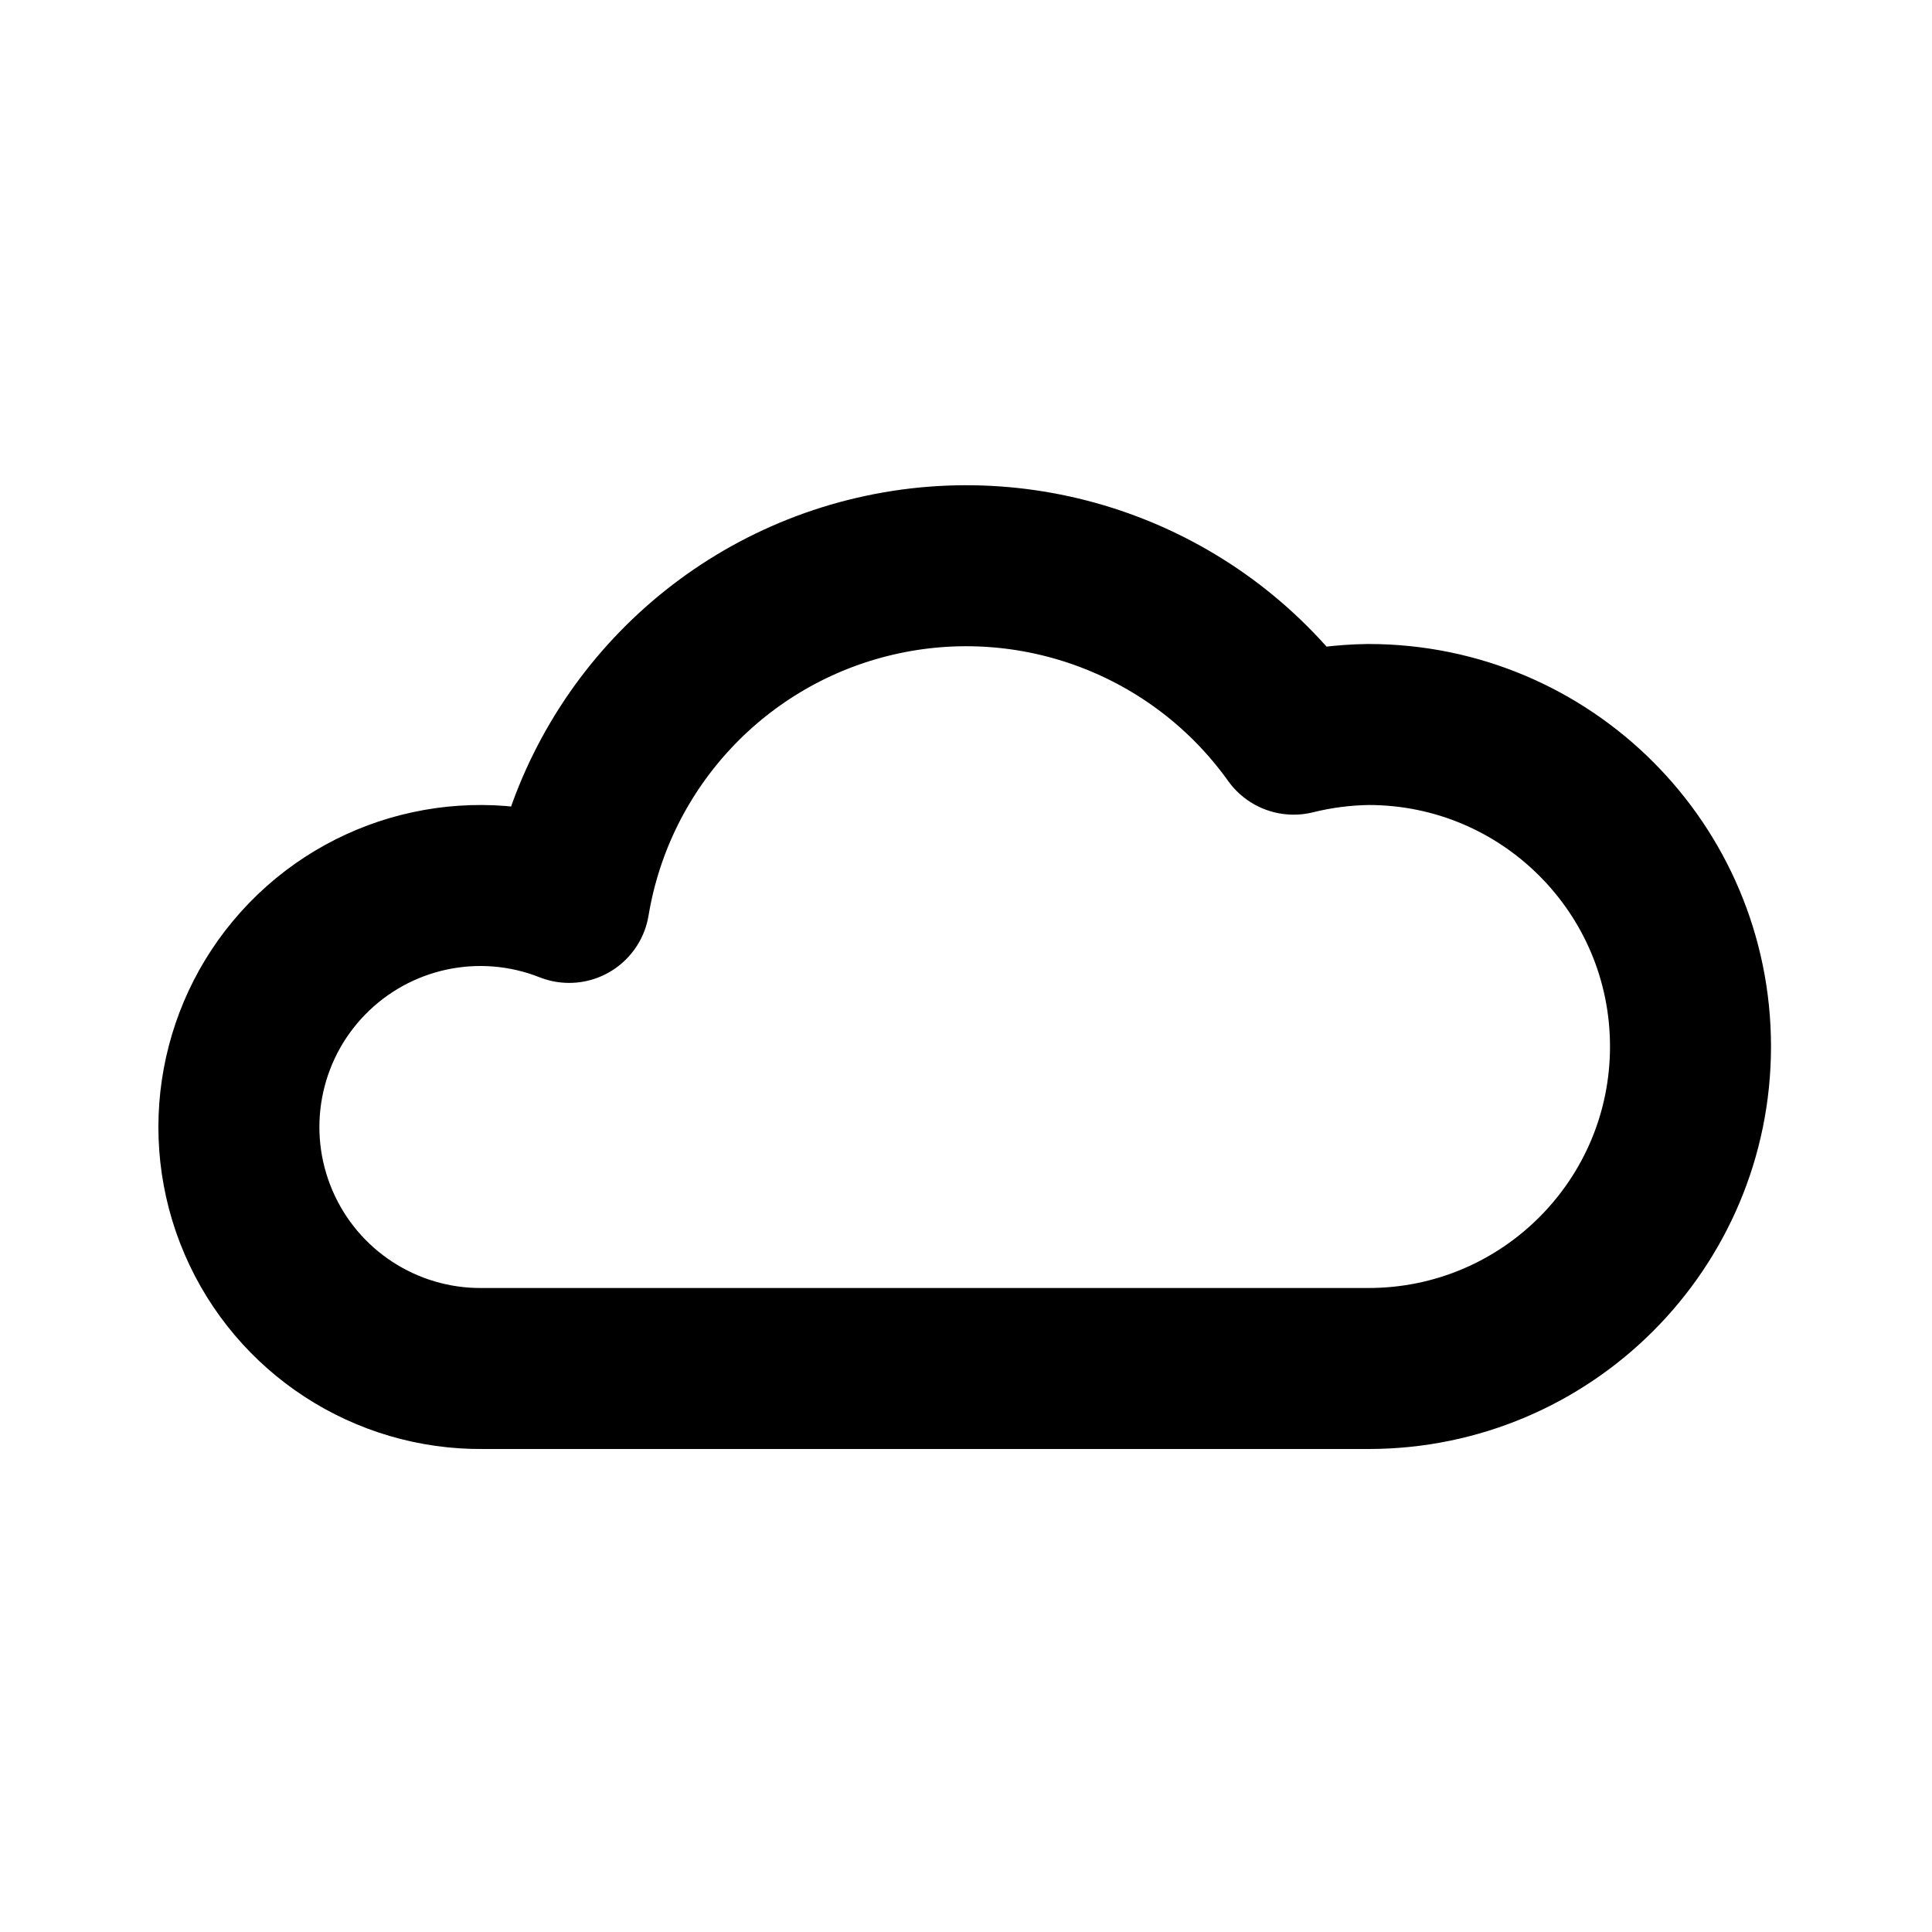
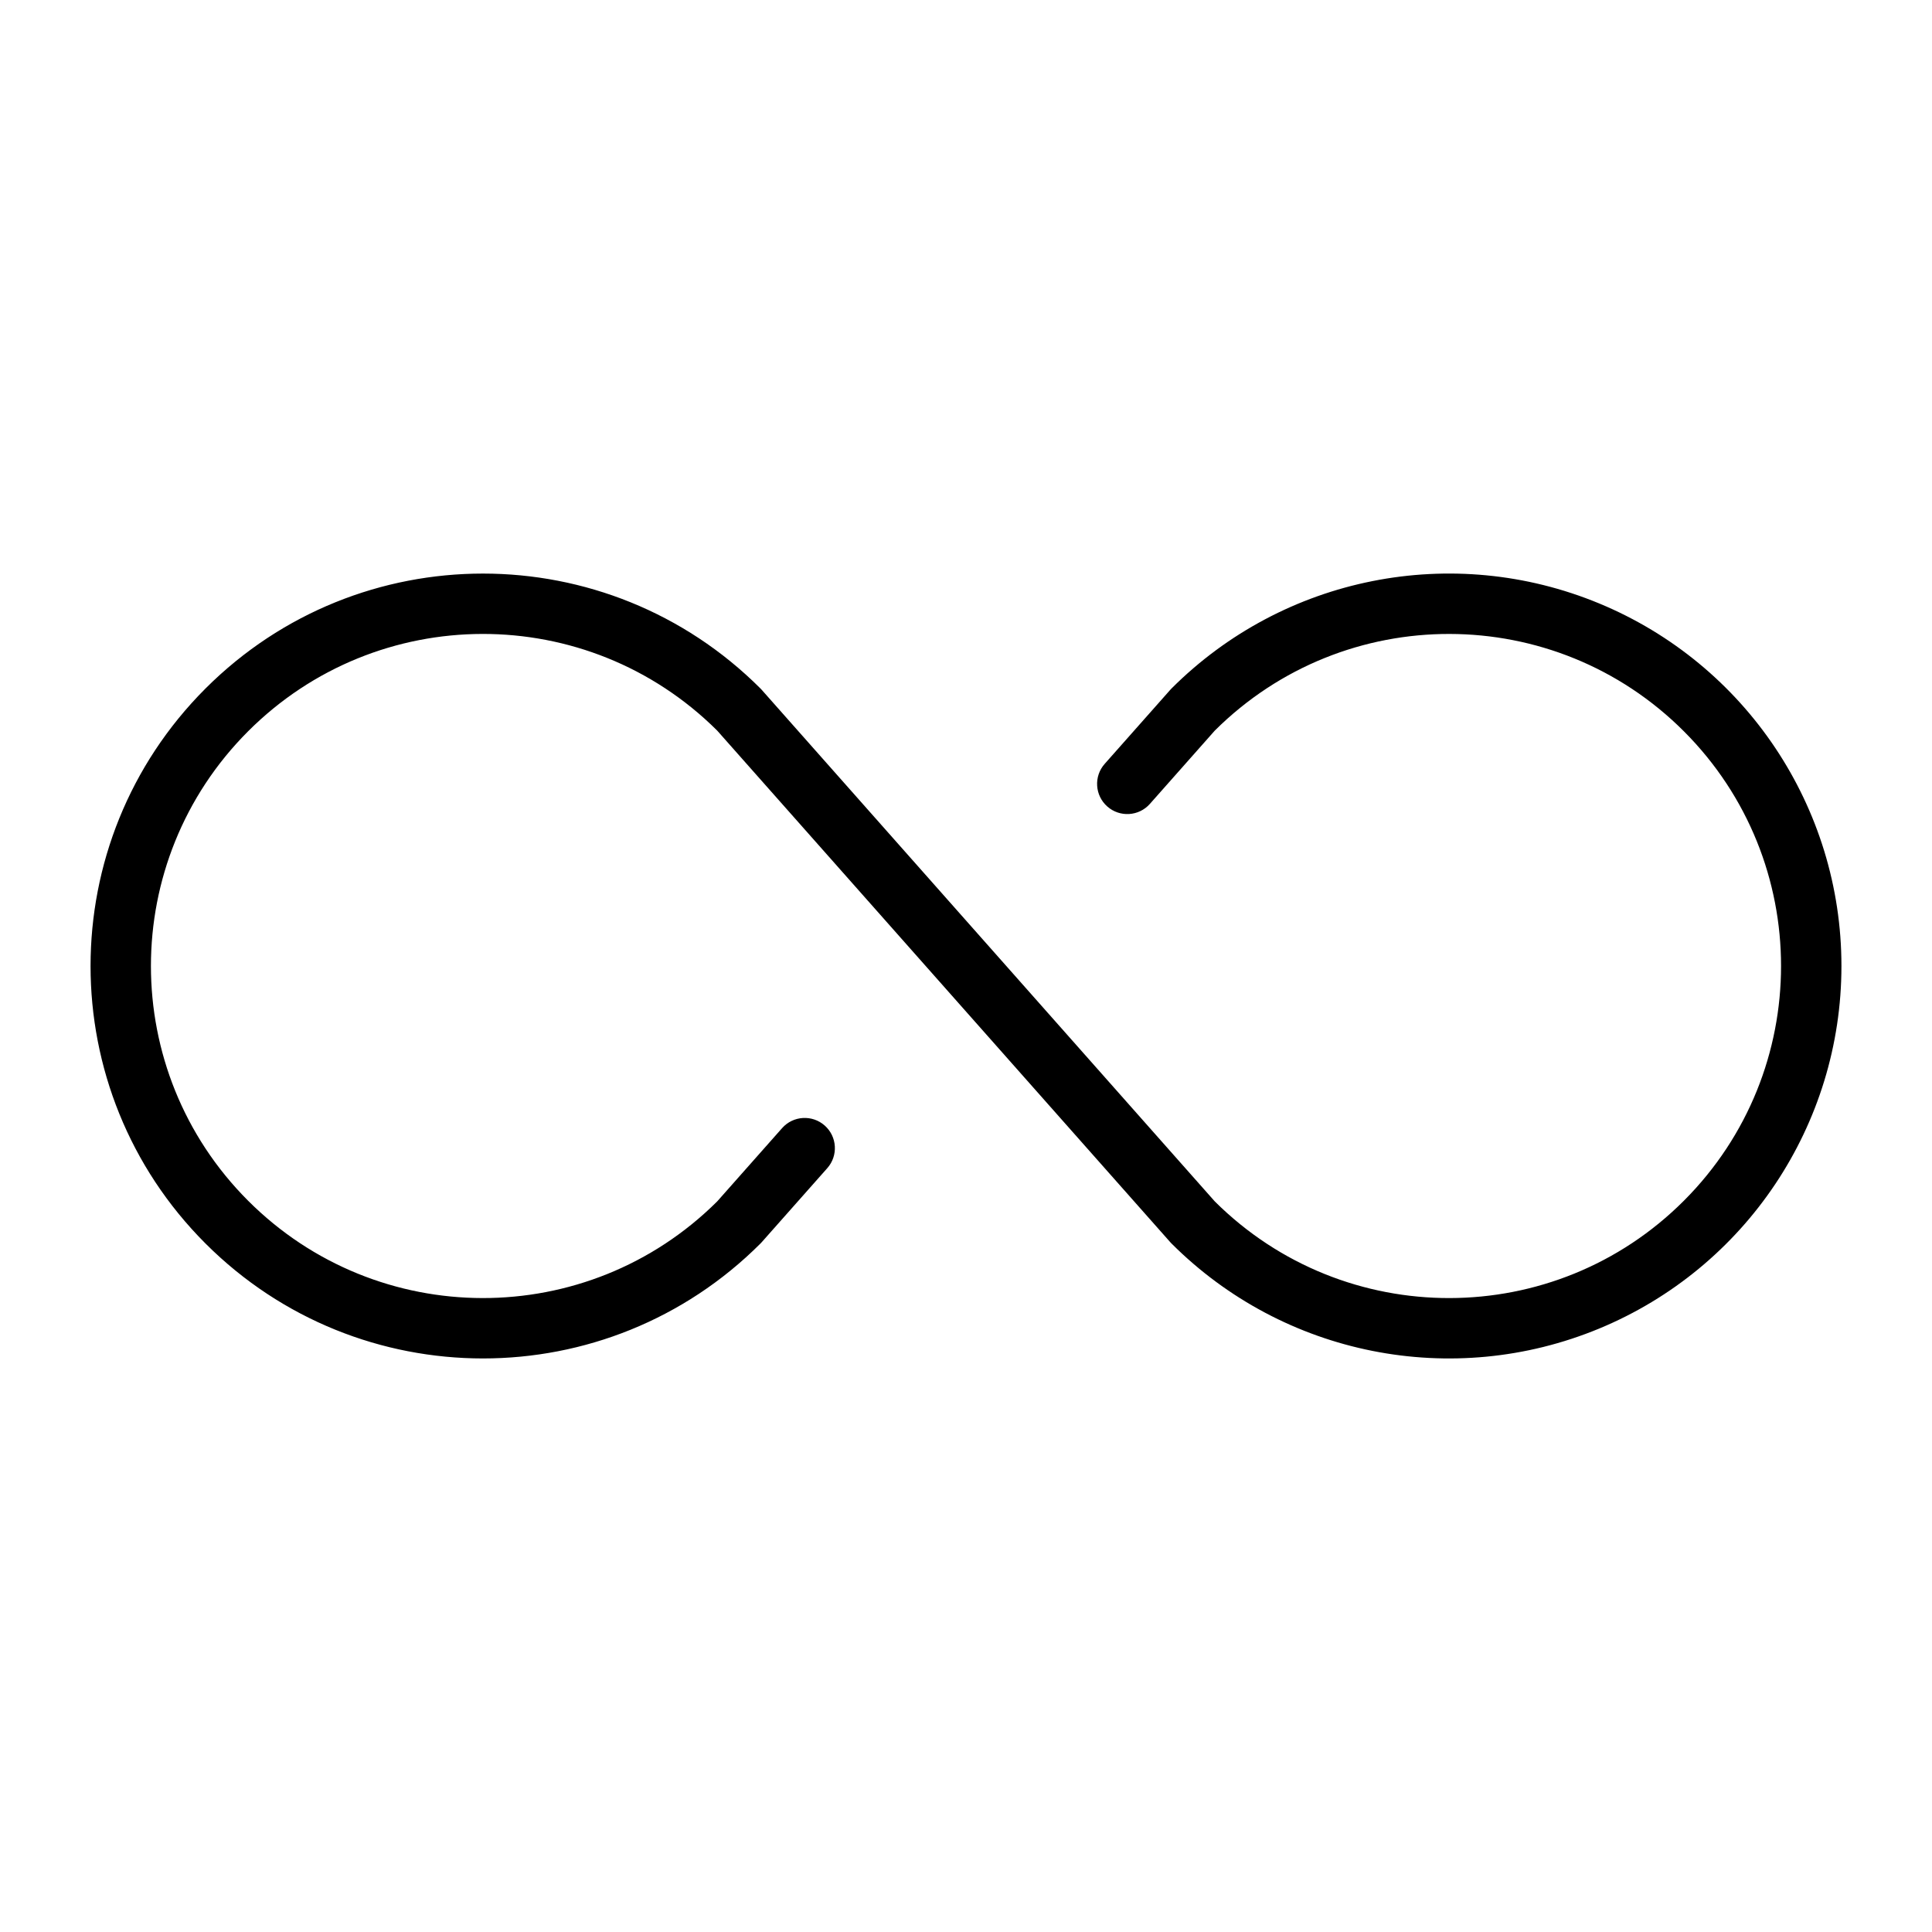
- <svg xmlns="http://www.w3.org/2000/svg" fill="#000000" width="800px" height="800px" viewBox="0 0 24 24" id="cloud" data-name="Line Color" class="icon line-color">
-   <path id="primary" d="M17,9a4.08,4.08,0,0,0-.93.12,5,5,0,0,0-9,2.09A3,3,0,1,0,6,17H17a4,4,0,0,0,0-8Z" style="fill: none; stroke: rgb(0, 0, 0); stroke-linecap: round; stroke-linejoin: round; stroke-width: 2;" />
+ <svg xmlns="http://www.w3.org/2000/svg" fill="#000000" width="64px" height="64px" viewBox="0 0 256 256" id="Flat">
+   <path d="M244,128a52,52,0,0,1-88.77,36.77q-.086-.086-.166-.177L95.028,96.804a44,44,0,1,0,0,62.393l8.604-9.715a4,4,0,1,1,5.989,5.304l-8.687,9.808q-.081.091-.166.177a52,52,0,1,1,0-73.539q.086.086.166.177l60.036,67.789a44,44,0,1,0,0-62.393l-8.604,9.715a4,4,0,1,1-5.989-5.304l8.687-9.808q.081-.091.166-.177A52,52,0,0,1,244,128Z" />
</svg>
